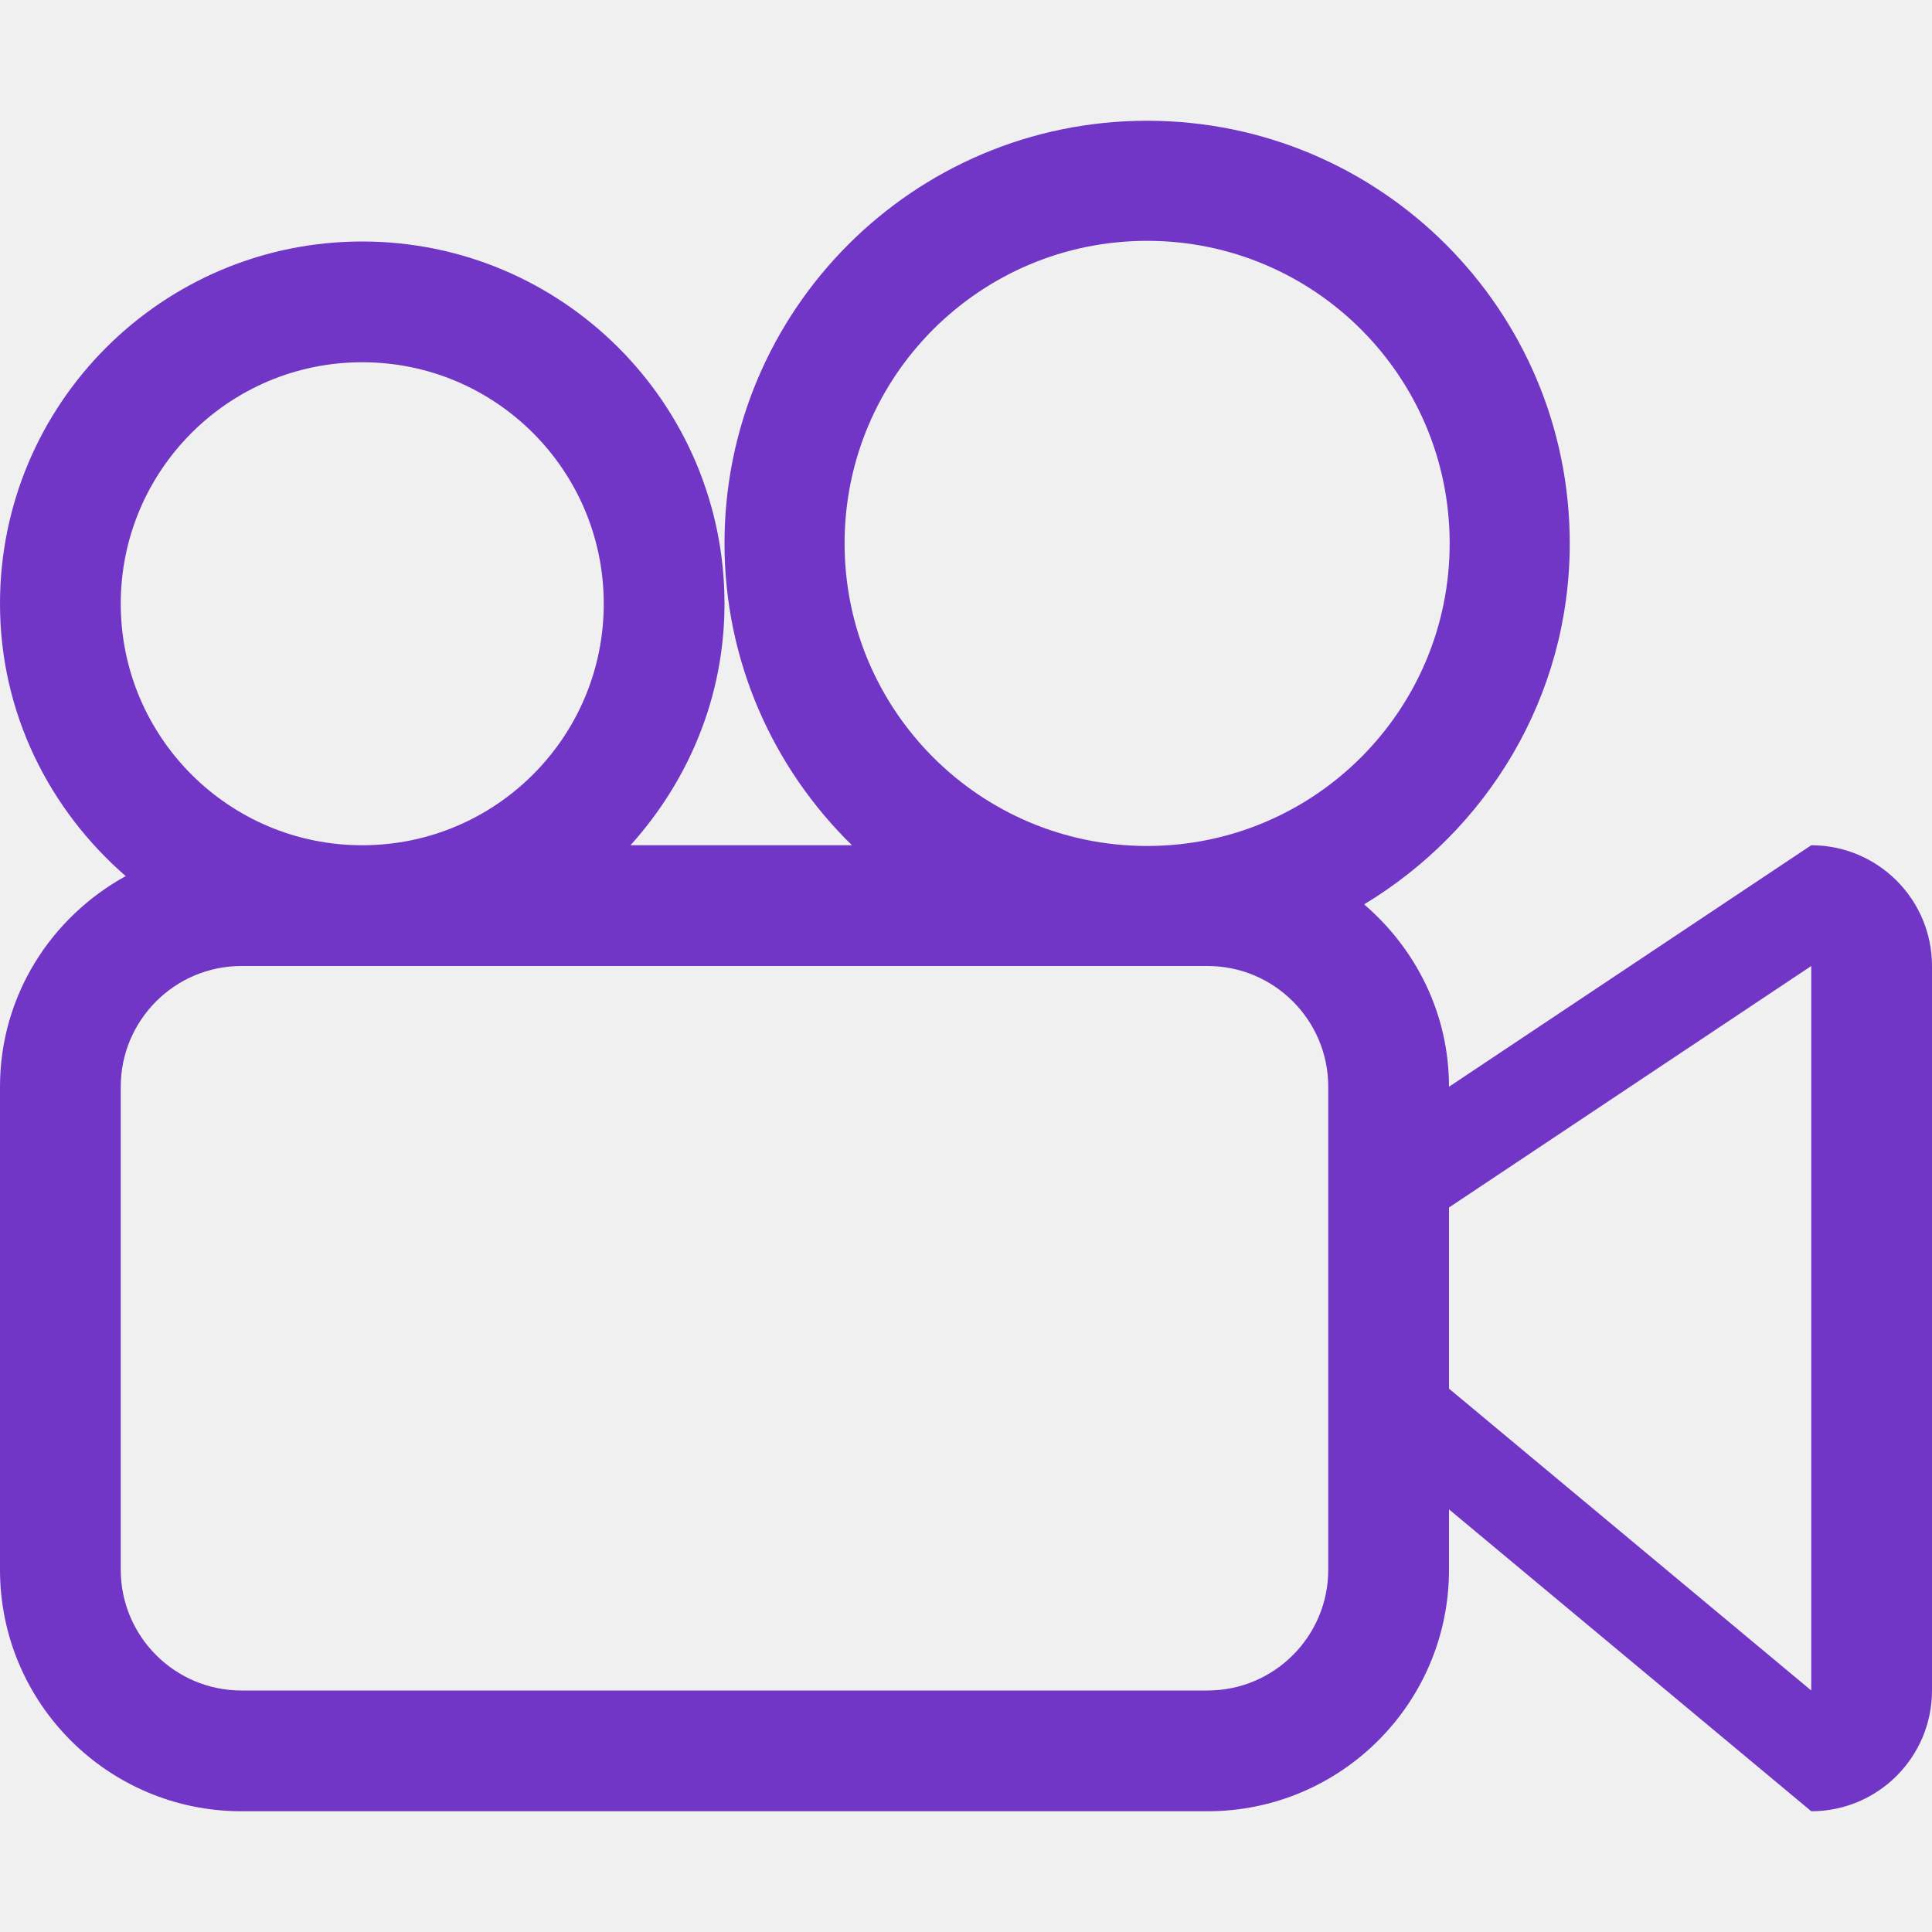
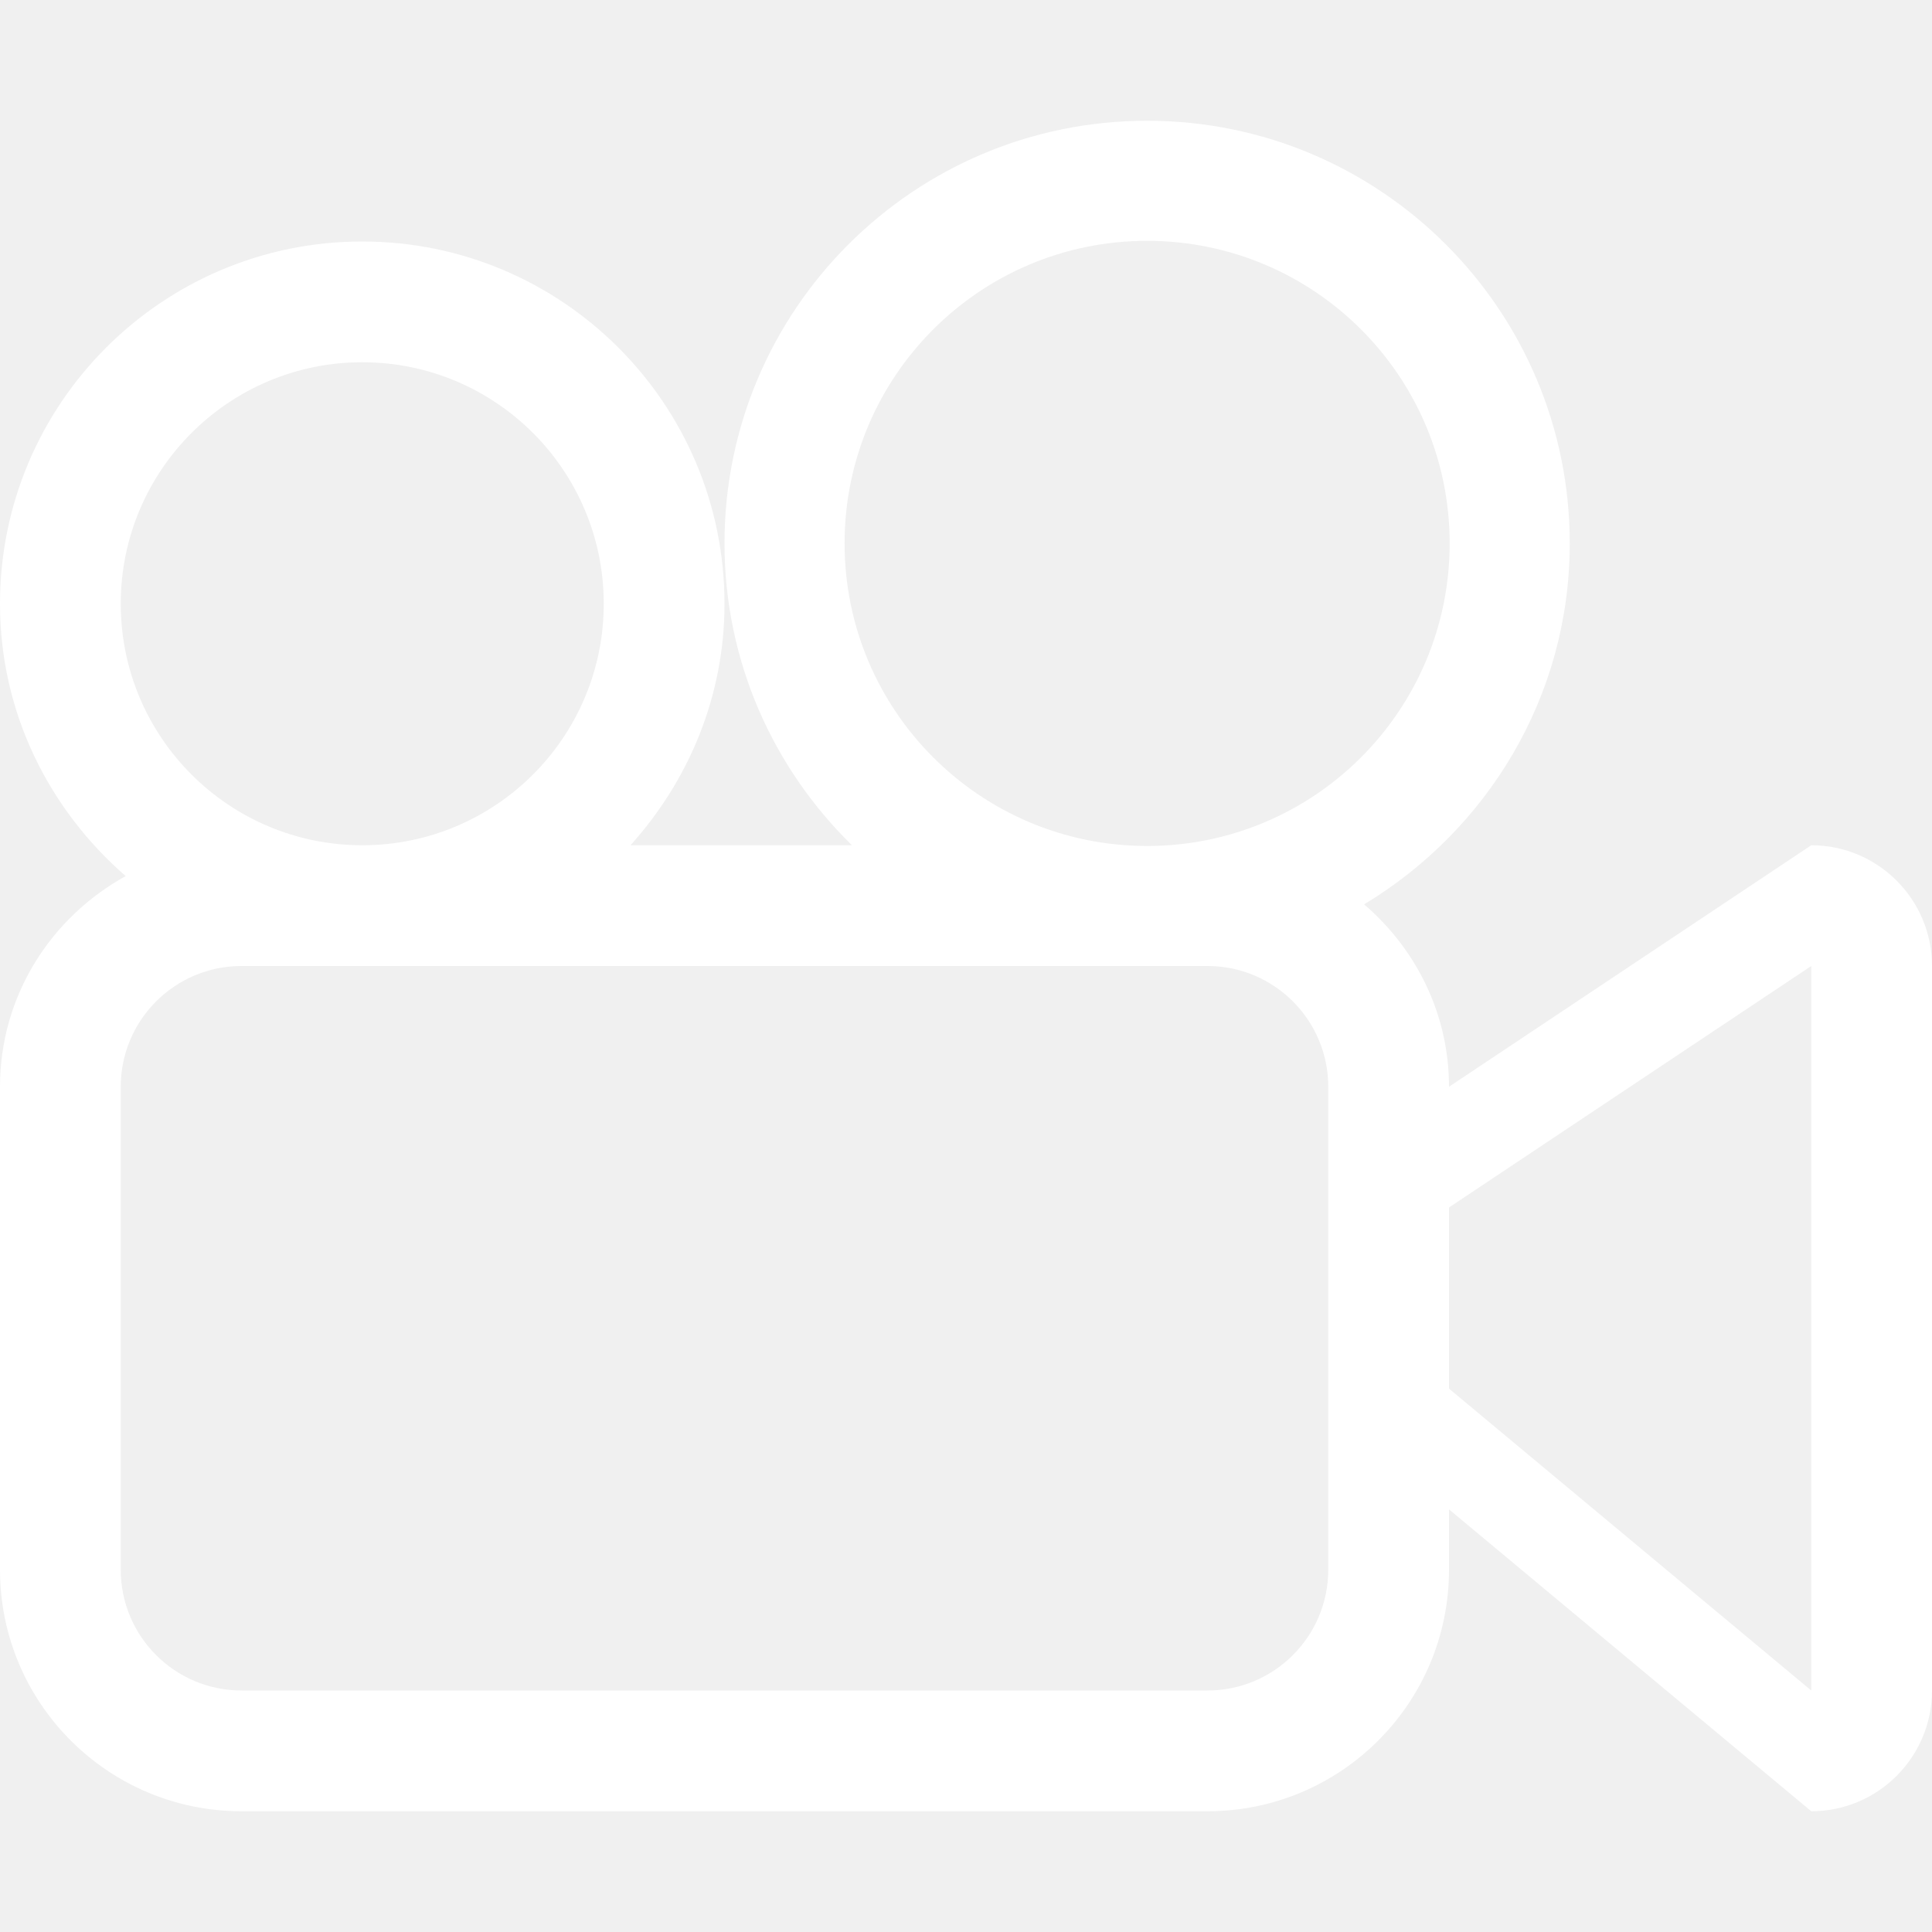
<svg xmlns="http://www.w3.org/2000/svg" width="800px" height="800px" viewBox="0 -2 32 32" version="1.1">
  <defs>

</defs>
  <g id="Page-1" stroke="none" stroke-width="1" fill="none" fill-rule="evenodd">
-     <g id="Icon-Set" transform="translate(-204, -517)" fill="#7236c7">
+     <g id="Icon-Set" transform="translate(-204, -517)" fill="#FFFFFF">
      <path d="M234,543 L228,538 L228,535 L234,531 L234,543 L234,543 Z M223,529.012 C220.232,529.012 217.989,526.768 217.989,524 C217.989,521.232 220.232,518.989 223,518.989 C225.768,518.989 228.011,521.232 228.011,524 C228.011,526.768 225.768,529.012 223,529.012 L223,529.012 Z M226,541 C226,542.104 225.104,543 224,543 L208,543 C206.896,543 206,542.104 206,541 L206,533 C206,531.896 206.896,531 208,531 L224,531 C225.104,531 226,531.896 226,533 L226,541 L226,541 Z M206,525 C206,522.791 207.791,521 210,521 C212.209,521 214,522.791 214,525 C214,527.209 212.209,529 210,529 C207.791,529 206,527.209 206,525 L206,525 Z M234,529 L228,533 C228,531.786 227.448,530.712 226.594,529.979 C228.626,528.753 230,526.546 230,524 C230,520.134 226.866,517 223,517 C219.134,517 216,520.134 216,524 C216,525.962 216.812,527.729 218.111,529 L214.443,529 C215.4,527.937 216,526.544 216,525 C216,521.687 213.313,519 210,519 C206.687,519 204,521.687 204,525 C204,526.809 204.816,528.41 206.082,529.511 C204.847,530.191 204,531.49 204,533 L204,541 C204,543.209 205.791,545 208,545 L224,545 C226.209,545 228,543.209 228,541 L228,540 L234,545 C235.104,545 236,544.104 236,543 L236,531 C236,529.896 235.104,529 234,529 L234,529 Z" id="movie-recorder">

</path>
    </g>
  </g>
</svg>
